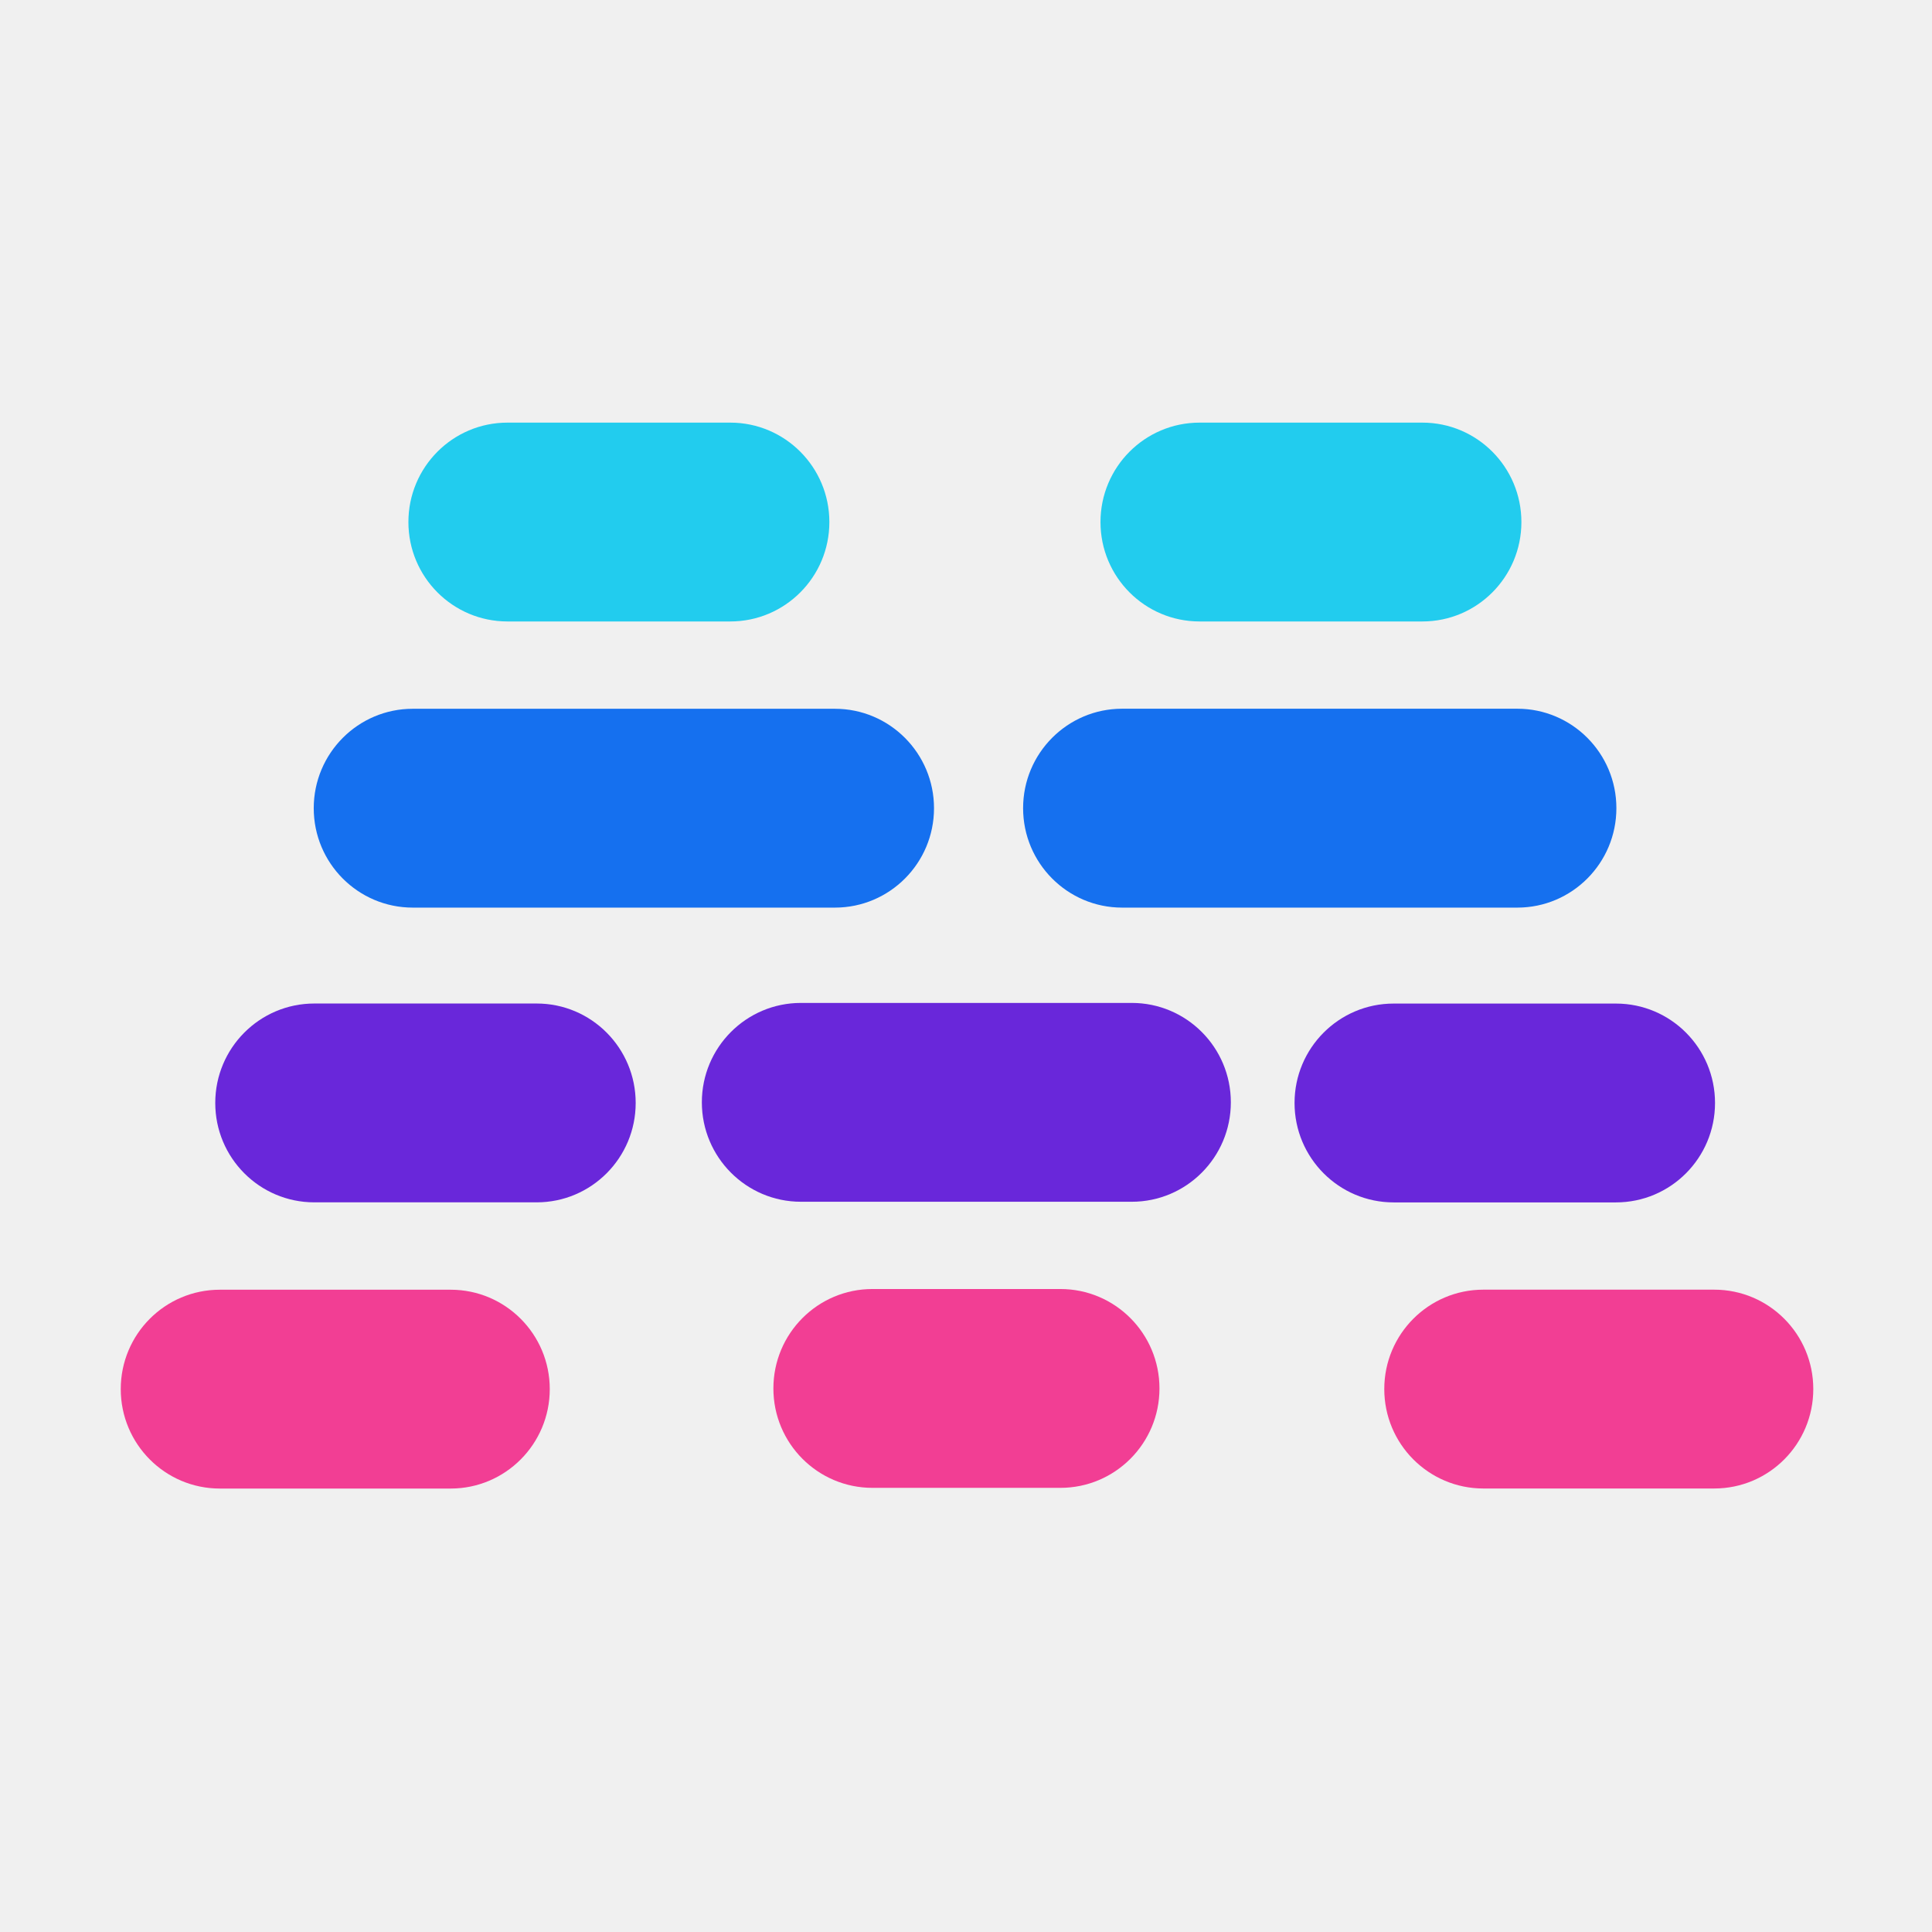
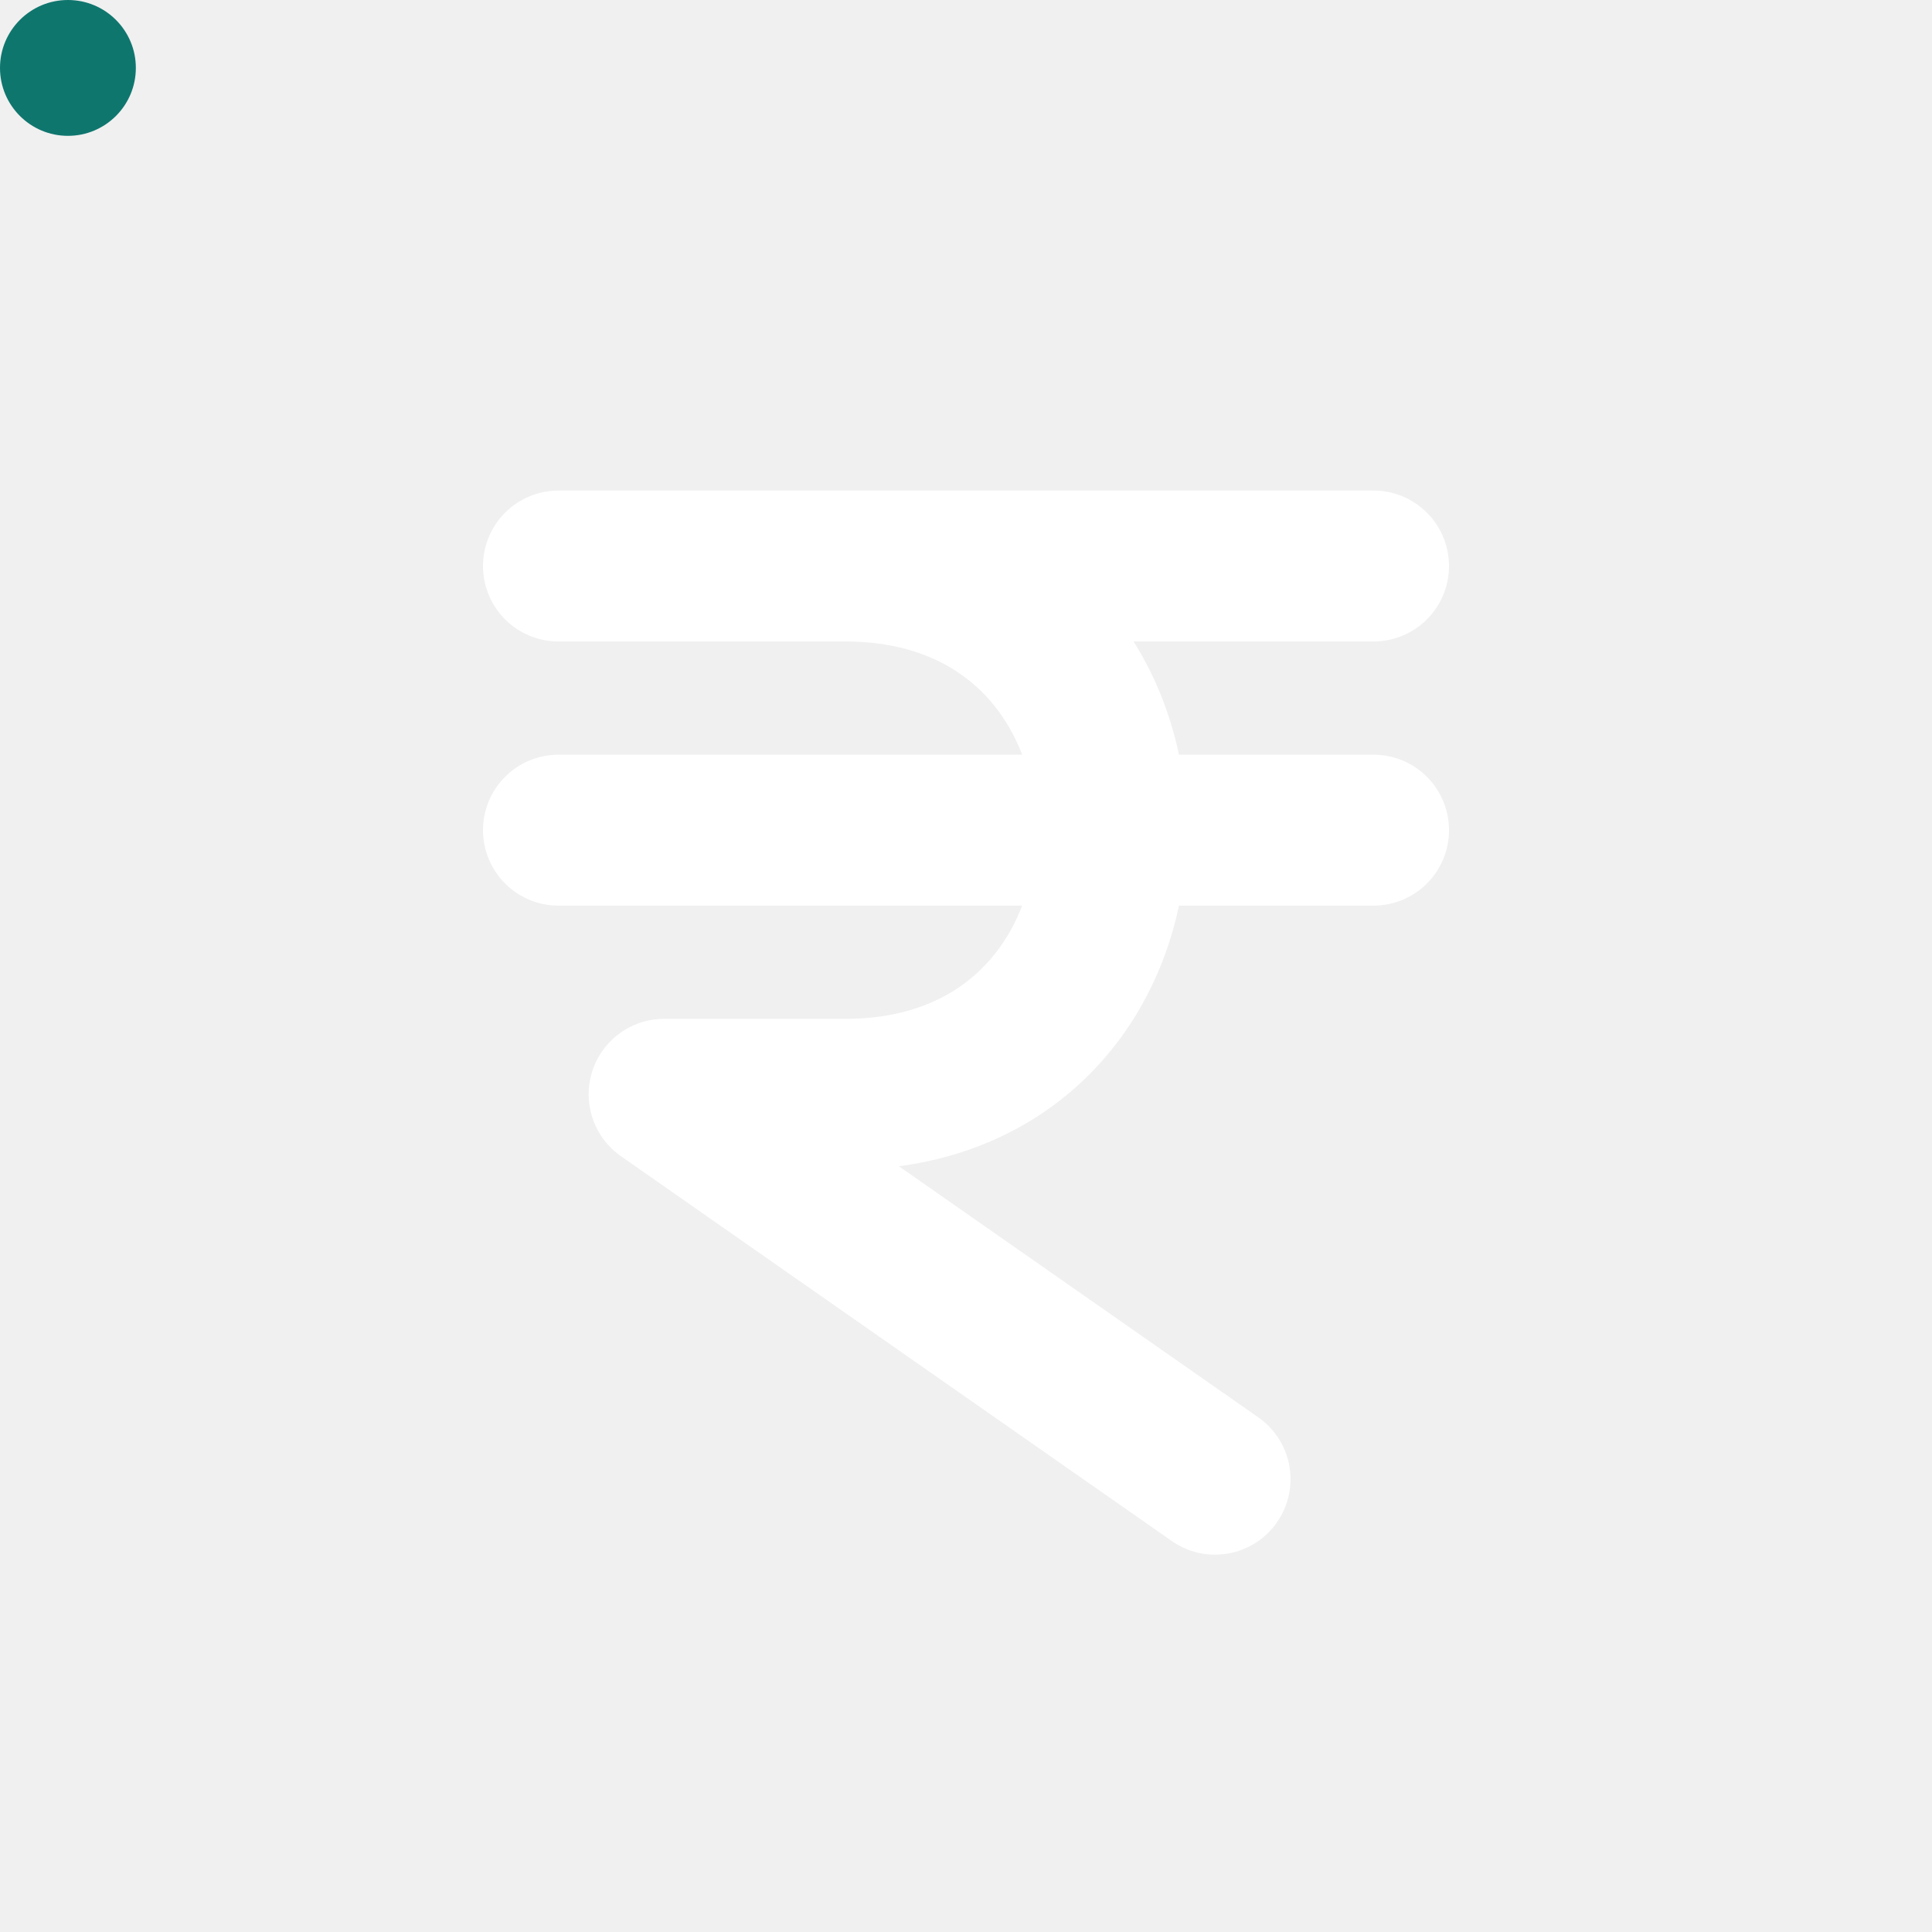
- <svg xmlns="http://www.w3.org/2000/svg" width="36" height="36" viewBox="0 0 36 36" fill="none">
-   <path d="M8.398 24.032H4.096C3.076 24.032 2.25 24.861 2.25 25.884C2.25 26.907 3.076 27.737 4.096 27.737H8.398C9.417 27.737 10.244 26.907 10.244 25.884C10.244 24.861 9.417 24.032 8.398 24.032Z" fill="#F23E94" />
-   <path d="M27.64 27.736H31.942C32.962 27.736 33.788 26.907 33.788 25.883C33.788 24.86 32.962 24.031 31.942 24.031H27.64C26.621 24.031 25.794 24.86 25.794 25.883C25.794 26.907 26.621 27.736 27.64 27.736Z" fill="#F23E94" />
-   <path d="M19.759 24.019H16.257C15.237 24.019 14.411 24.848 14.411 25.872C14.411 26.895 15.237 27.724 16.257 27.724H19.759C20.778 27.724 21.605 26.895 21.605 25.872C21.605 24.848 20.778 24.019 19.759 24.019Z" fill="#F23E94" />
-   <path d="M25.968 22.405H30.111C31.131 22.405 31.957 21.575 31.957 20.552C31.957 19.529 31.131 18.7 30.111 18.7H25.968C24.949 18.7 24.122 19.529 24.122 20.552C24.122 21.575 24.949 22.405 25.968 22.405Z" fill="#6927DA" />
-   <path d="M10 18.699H5.857C4.837 18.699 4.011 19.529 4.011 20.552C4.011 21.575 4.837 22.404 5.857 22.404H10C11.019 22.404 11.845 21.575 11.845 20.552C11.845 19.529 11.019 18.699 10 18.699Z" fill="#6927DA" />
-   <path d="M21.089 18.688H14.924C13.905 18.688 13.078 19.517 13.078 20.54C13.078 21.563 13.905 22.393 14.924 22.393H21.089C22.108 22.393 22.935 21.563 22.935 20.54C22.935 19.517 22.108 18.688 21.089 18.688Z" fill="#6927DA" />
-   <path d="M15.558 13.207H7.691C6.672 13.207 5.846 14.037 5.846 15.06C5.846 16.083 6.672 16.912 7.691 16.912H15.558C16.577 16.912 17.404 16.083 17.404 15.06C17.404 14.037 16.577 13.207 15.558 13.207Z" fill="#1570EF" />
-   <path d="M20.909 16.912H28.273C29.293 16.912 30.119 16.082 30.119 15.059C30.119 14.036 29.293 13.206 28.273 13.206L20.909 13.206C19.89 13.206 19.064 14.036 19.064 15.059C19.064 16.082 19.89 16.912 20.909 16.912Z" fill="#1570EF" />
-   <path d="M26.504 7.875H22.352C21.332 7.875 20.506 8.704 20.506 9.728C20.506 10.751 21.332 11.58 22.352 11.58H26.504C27.523 11.58 28.349 10.751 28.349 9.728C28.349 8.704 27.523 7.875 26.504 7.875Z" fill="#22CCEE" />
-   <path d="M13.608 7.875H9.456C8.436 7.875 7.61 8.704 7.61 9.728C7.61 10.751 8.436 11.58 9.456 11.58H13.608C14.627 11.58 15.454 10.751 15.454 9.728C15.454 8.704 14.627 7.875 13.608 7.875Z" fill="#22CCEE" />
+ <svg xmlns="http://www.w3.org/2000/svg" width="36" height="36" viewBox="0 0 512 512" fill="none">
+   <rect width="36" height="36" rx="112" fill="#0F766E" />
+   <path d="M148 150H364M148 220H364M176 150H224C318 150 318 290 224 290H176L322 392" stroke="#FFFFFF" stroke-width="40" stroke-linecap="round" stroke-linejoin="round" />
</svg>
